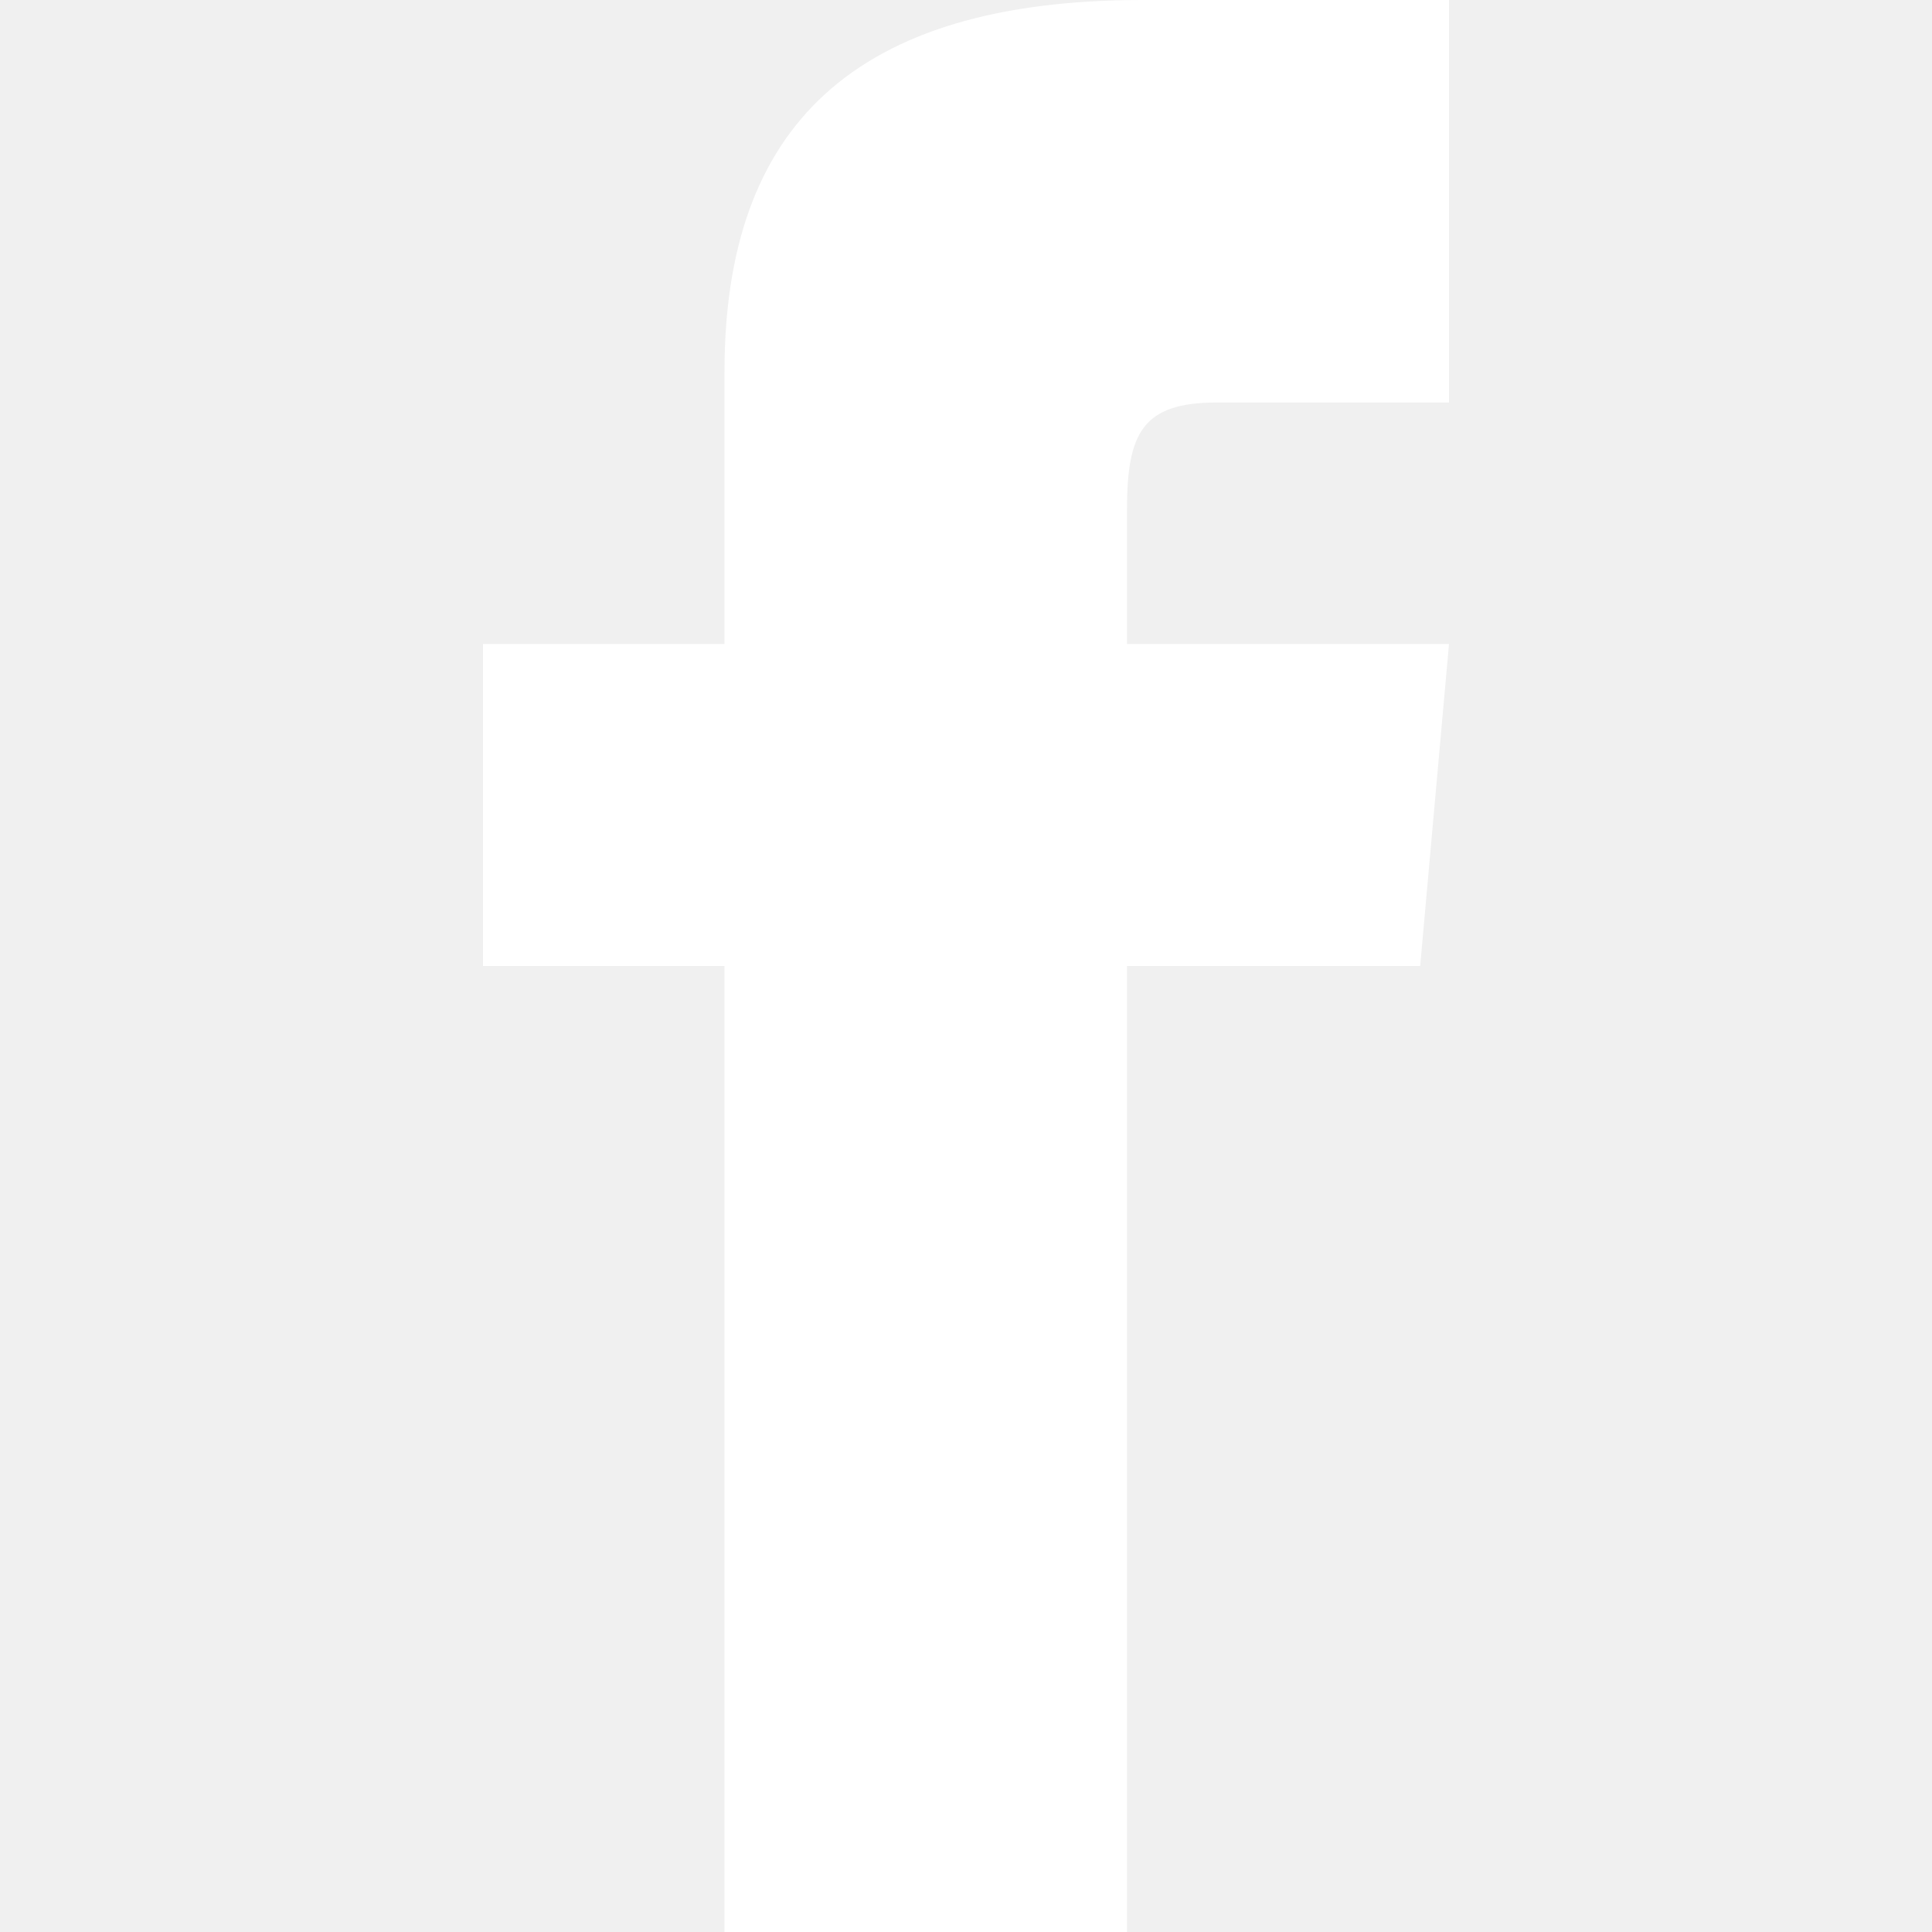
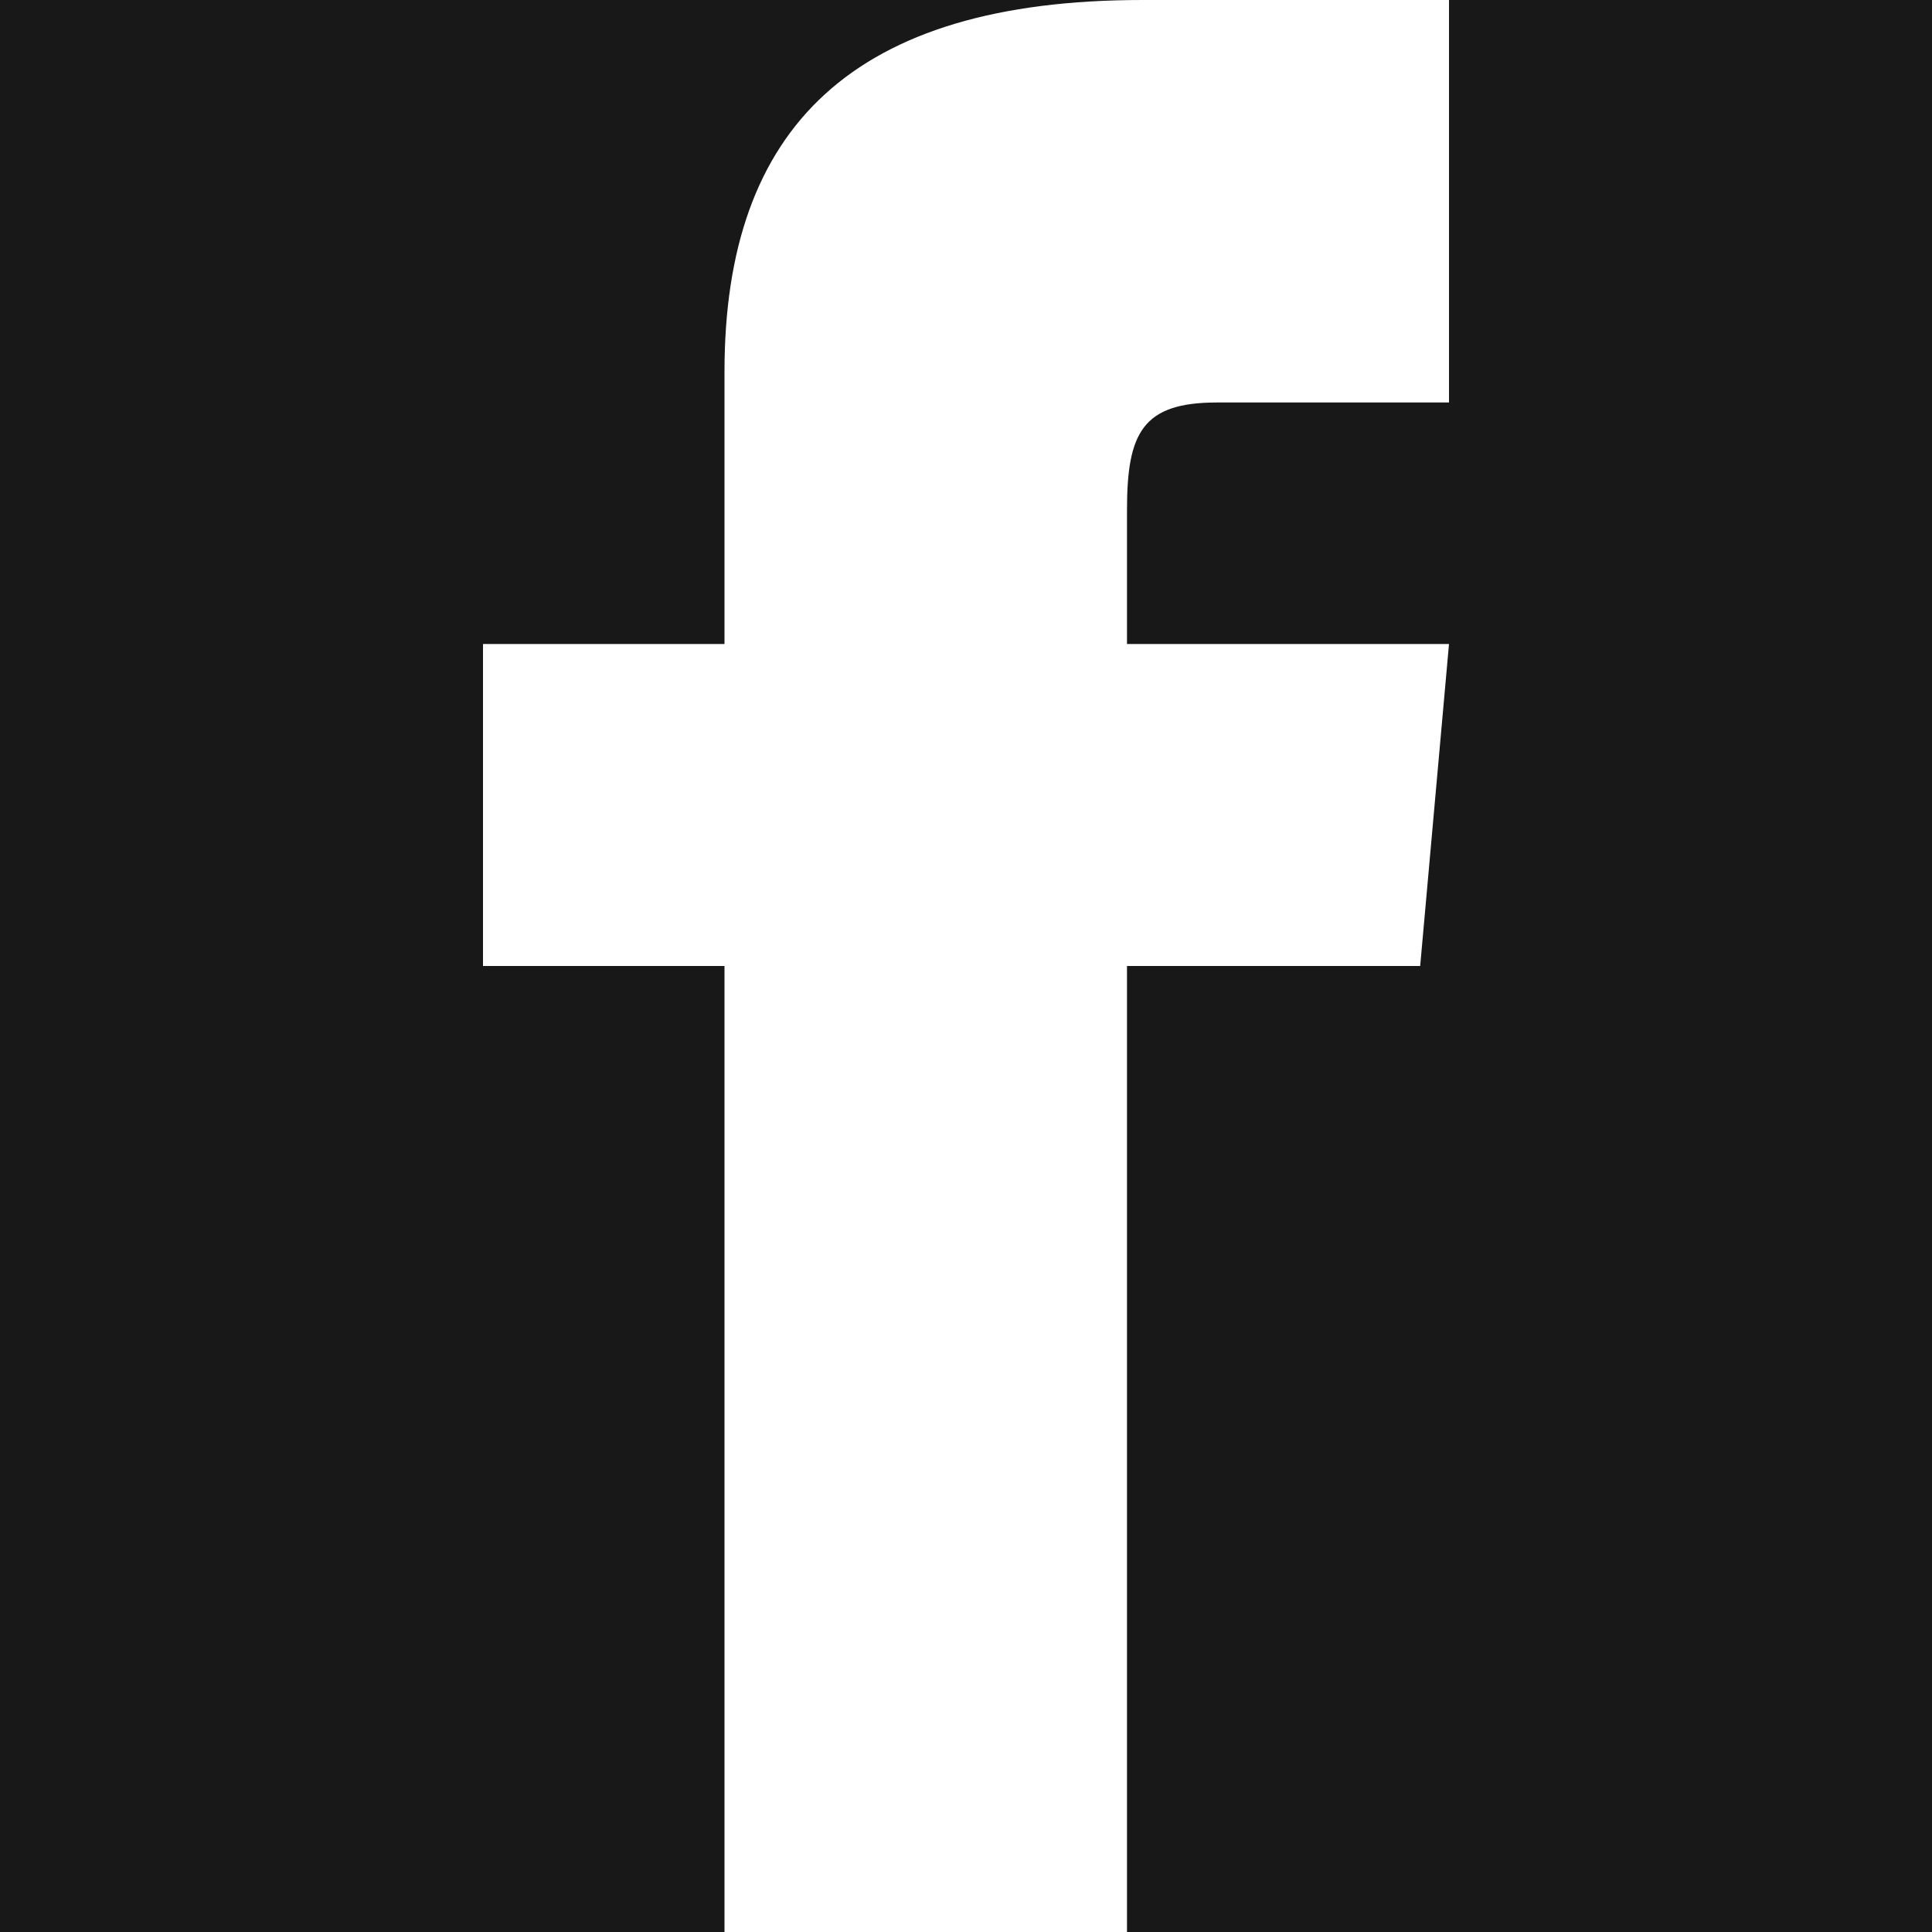
<svg xmlns="http://www.w3.org/2000/svg" width="24" height="24" viewBox="0 0 24 24" fill="none">
+   <rect width="24" height="24" fill="#181818" />
  <path d="M9 8H6V12H9V24H14V12H17.642L18 8H14V6.333C14 5.378 14.192 5 15.115 5H18V0H14.192C10.596 0 9 1.583 9 4.615V8Z" fill="white" />
</svg>
